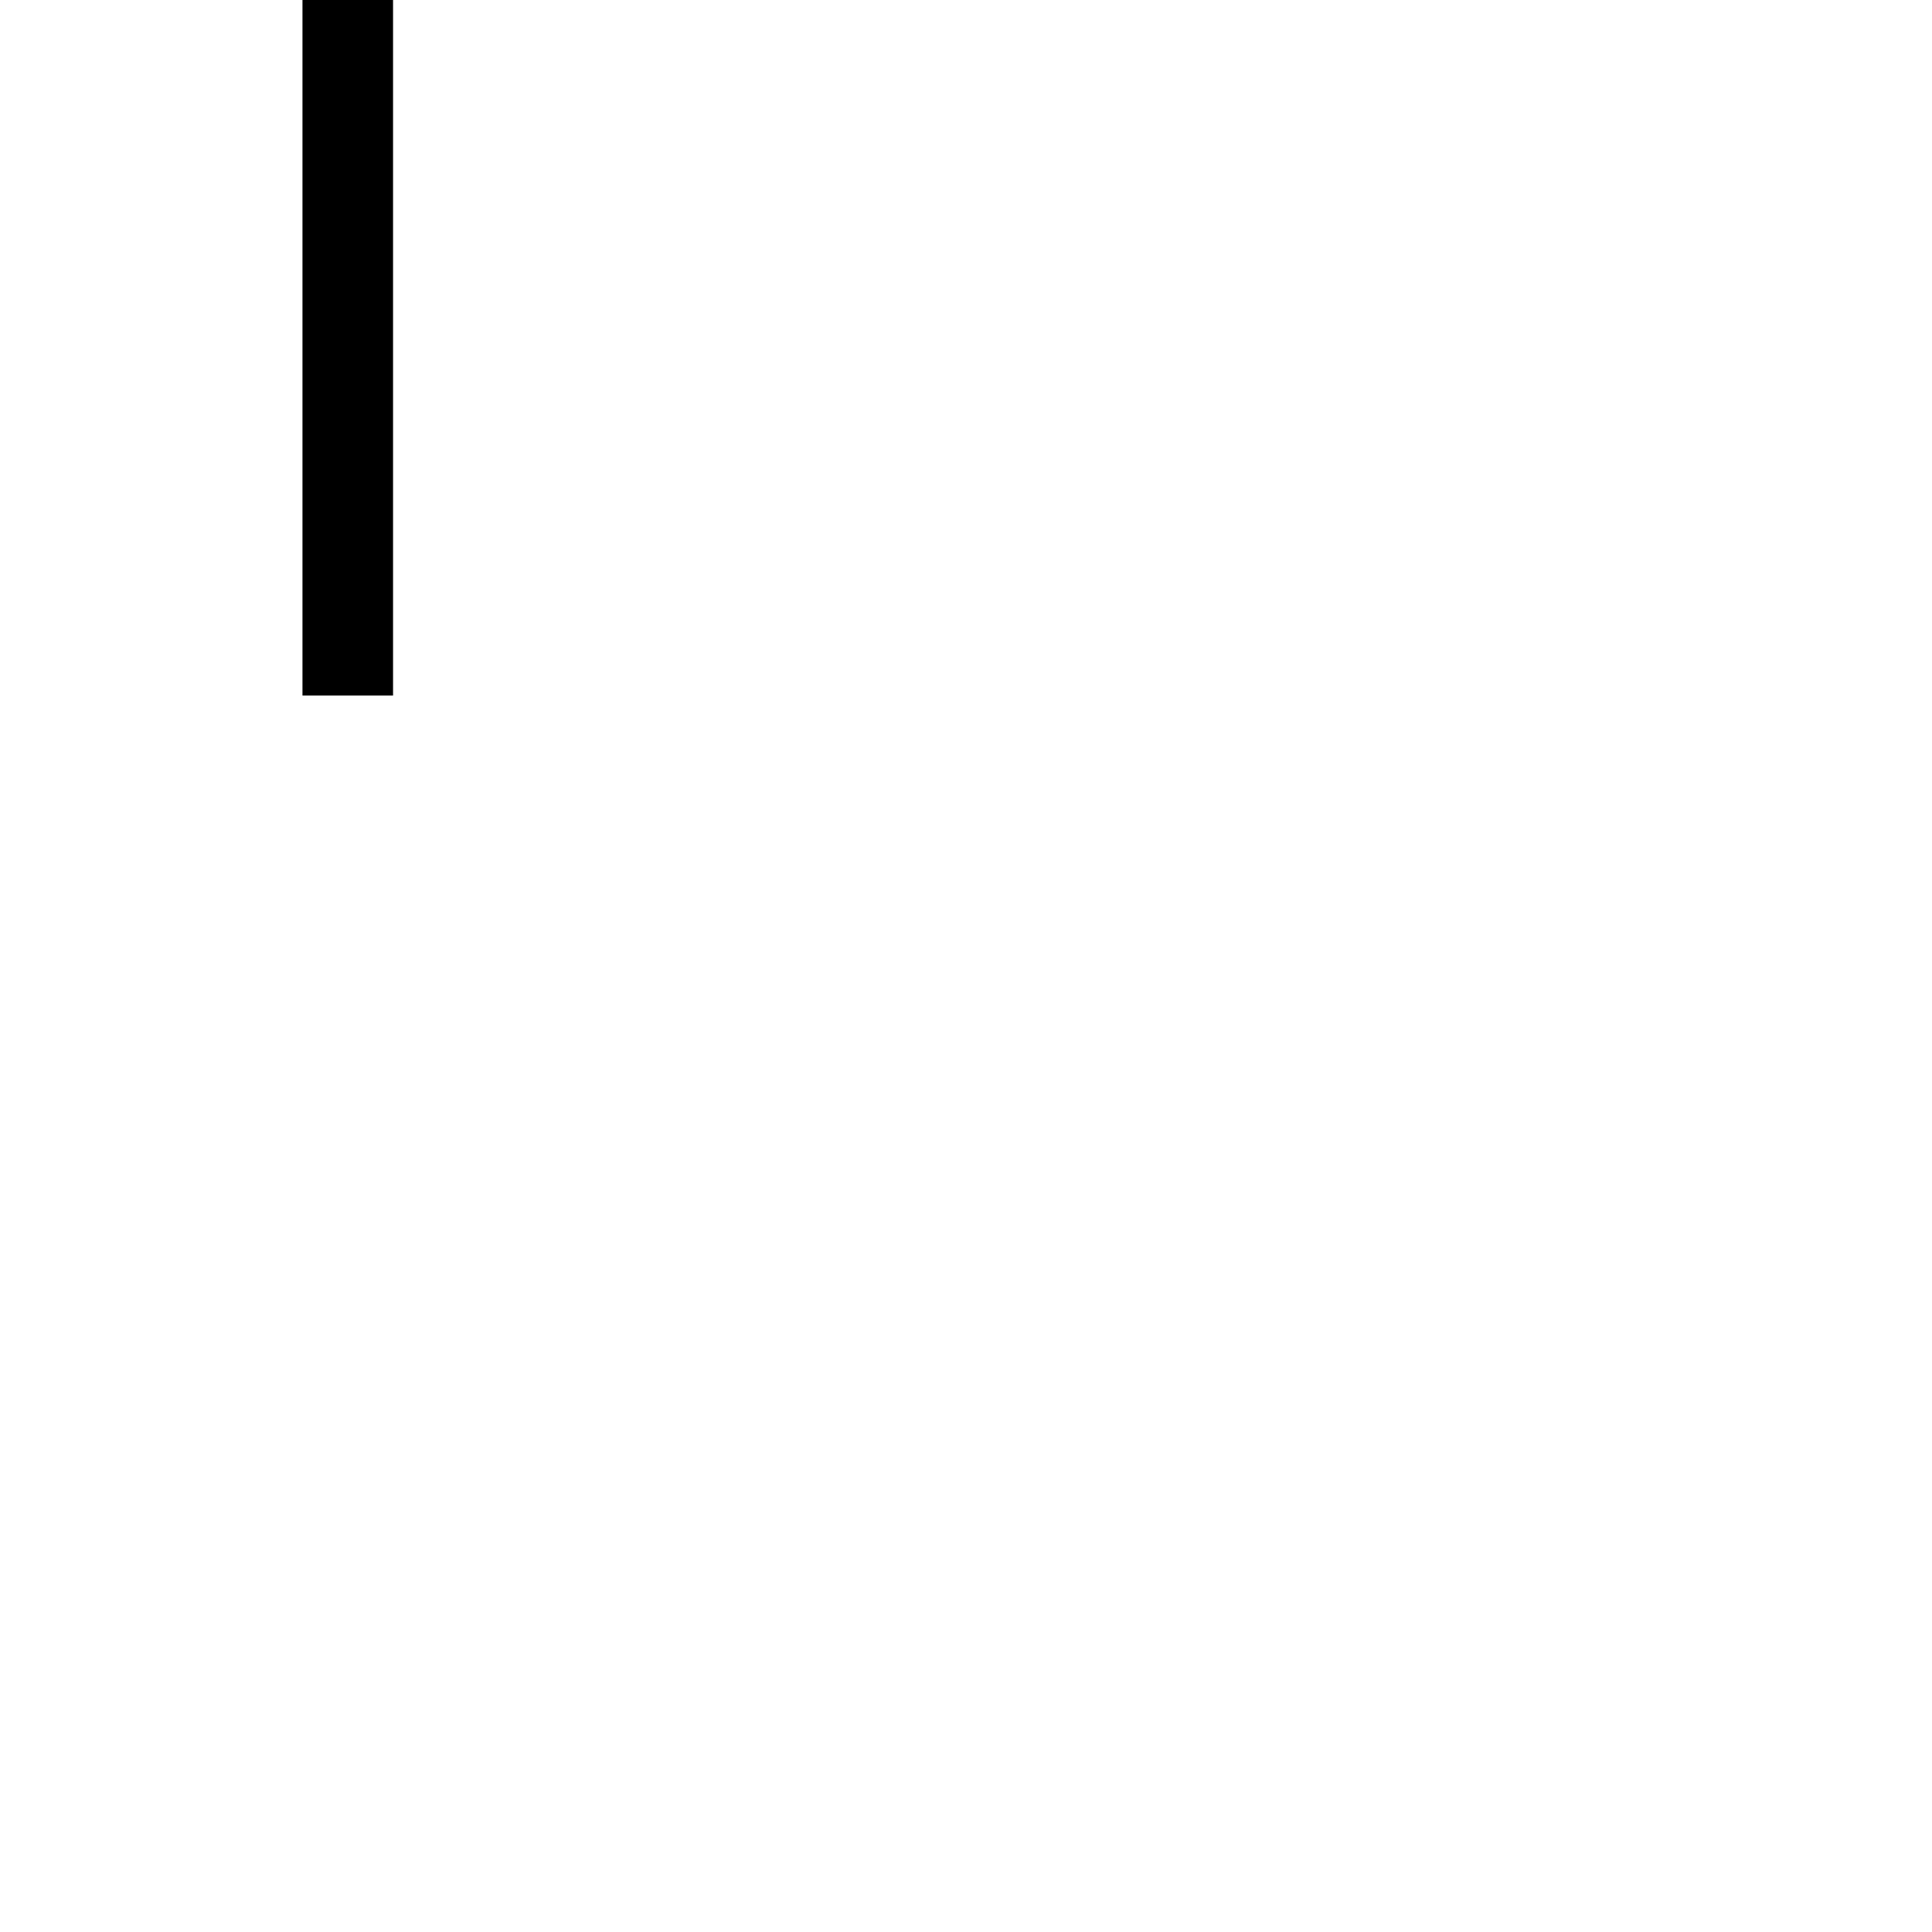
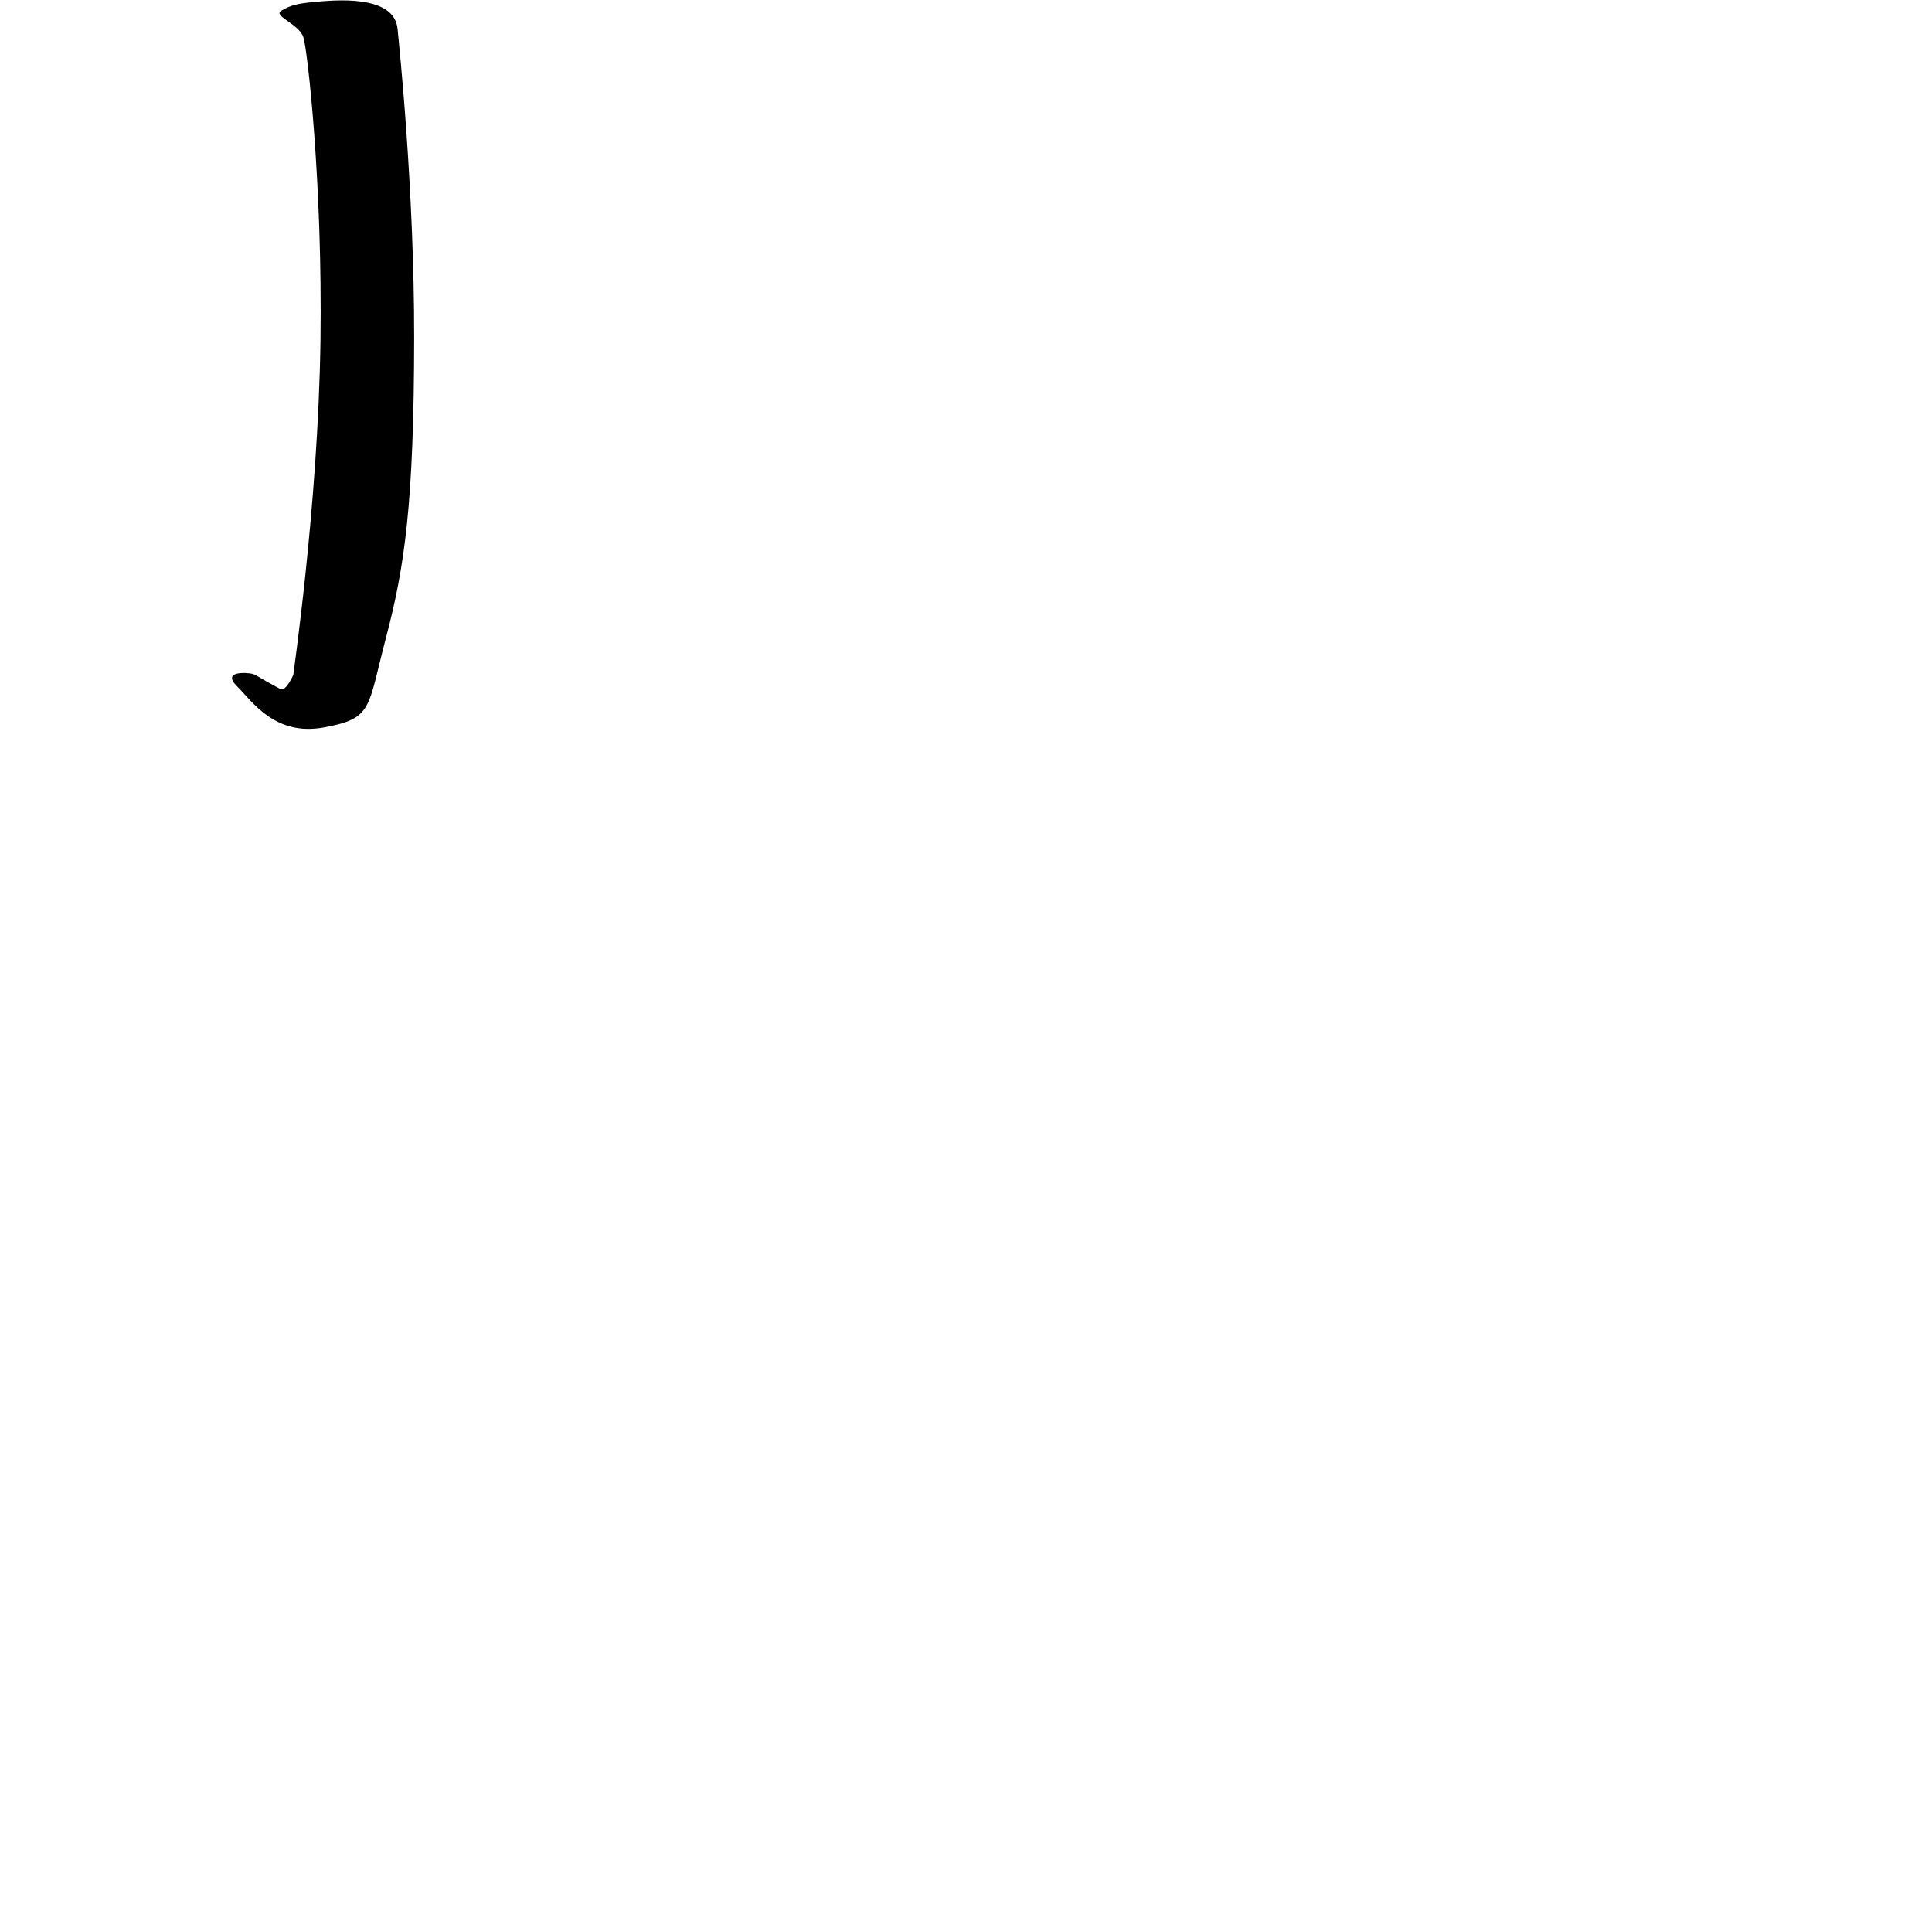
<svg xmlns="http://www.w3.org/2000/svg" width="100" height="100" viewBox="0 0 100 100" version="1.1" id="svg1035">
  <defs id="defs1032" />
  <g id="layer1">
-     <path style="color:#000000;fill:#000000;-inkscape-stroke:none" d="m 15.656,0 v 36 h 4.688 V 0 Z" id="path5065" />
+     <path style="fill:#000000;stroke-width:2.55;stroke-linecap:round;stroke-linejoin:round" d="m 16.287,0.1 c 0.973,-0.087 4.126,-0.418 4.293,1.403 0.07,0.759 0.864,8.204 0.857,15.978 -0.008,8.597 -0.493,11.857 -1.458,15.526 -0.965,3.669 -0.668,4.176 -3.207,4.644 -2.539,0.468 -3.708,-1.336 -4.51,-2.138 -0.802,-0.802 0.535,-0.702 0.802,-0.635 0.208,0.052 0.283,0.162 1.435,0.78 0.327,0.175 0.714,-0.831 0.686,-0.722 -0.056,0.22 1.283,-8.65 1.403,-17.312 C 16.699,9.521 15.914,2.542 15.702,1.921 15.465,1.227 14.098,0.819 14.566,0.551 15.034,0.284 15.314,0.187 16.287,0.1 Z" id="path356" />
  </g>
</svg>
